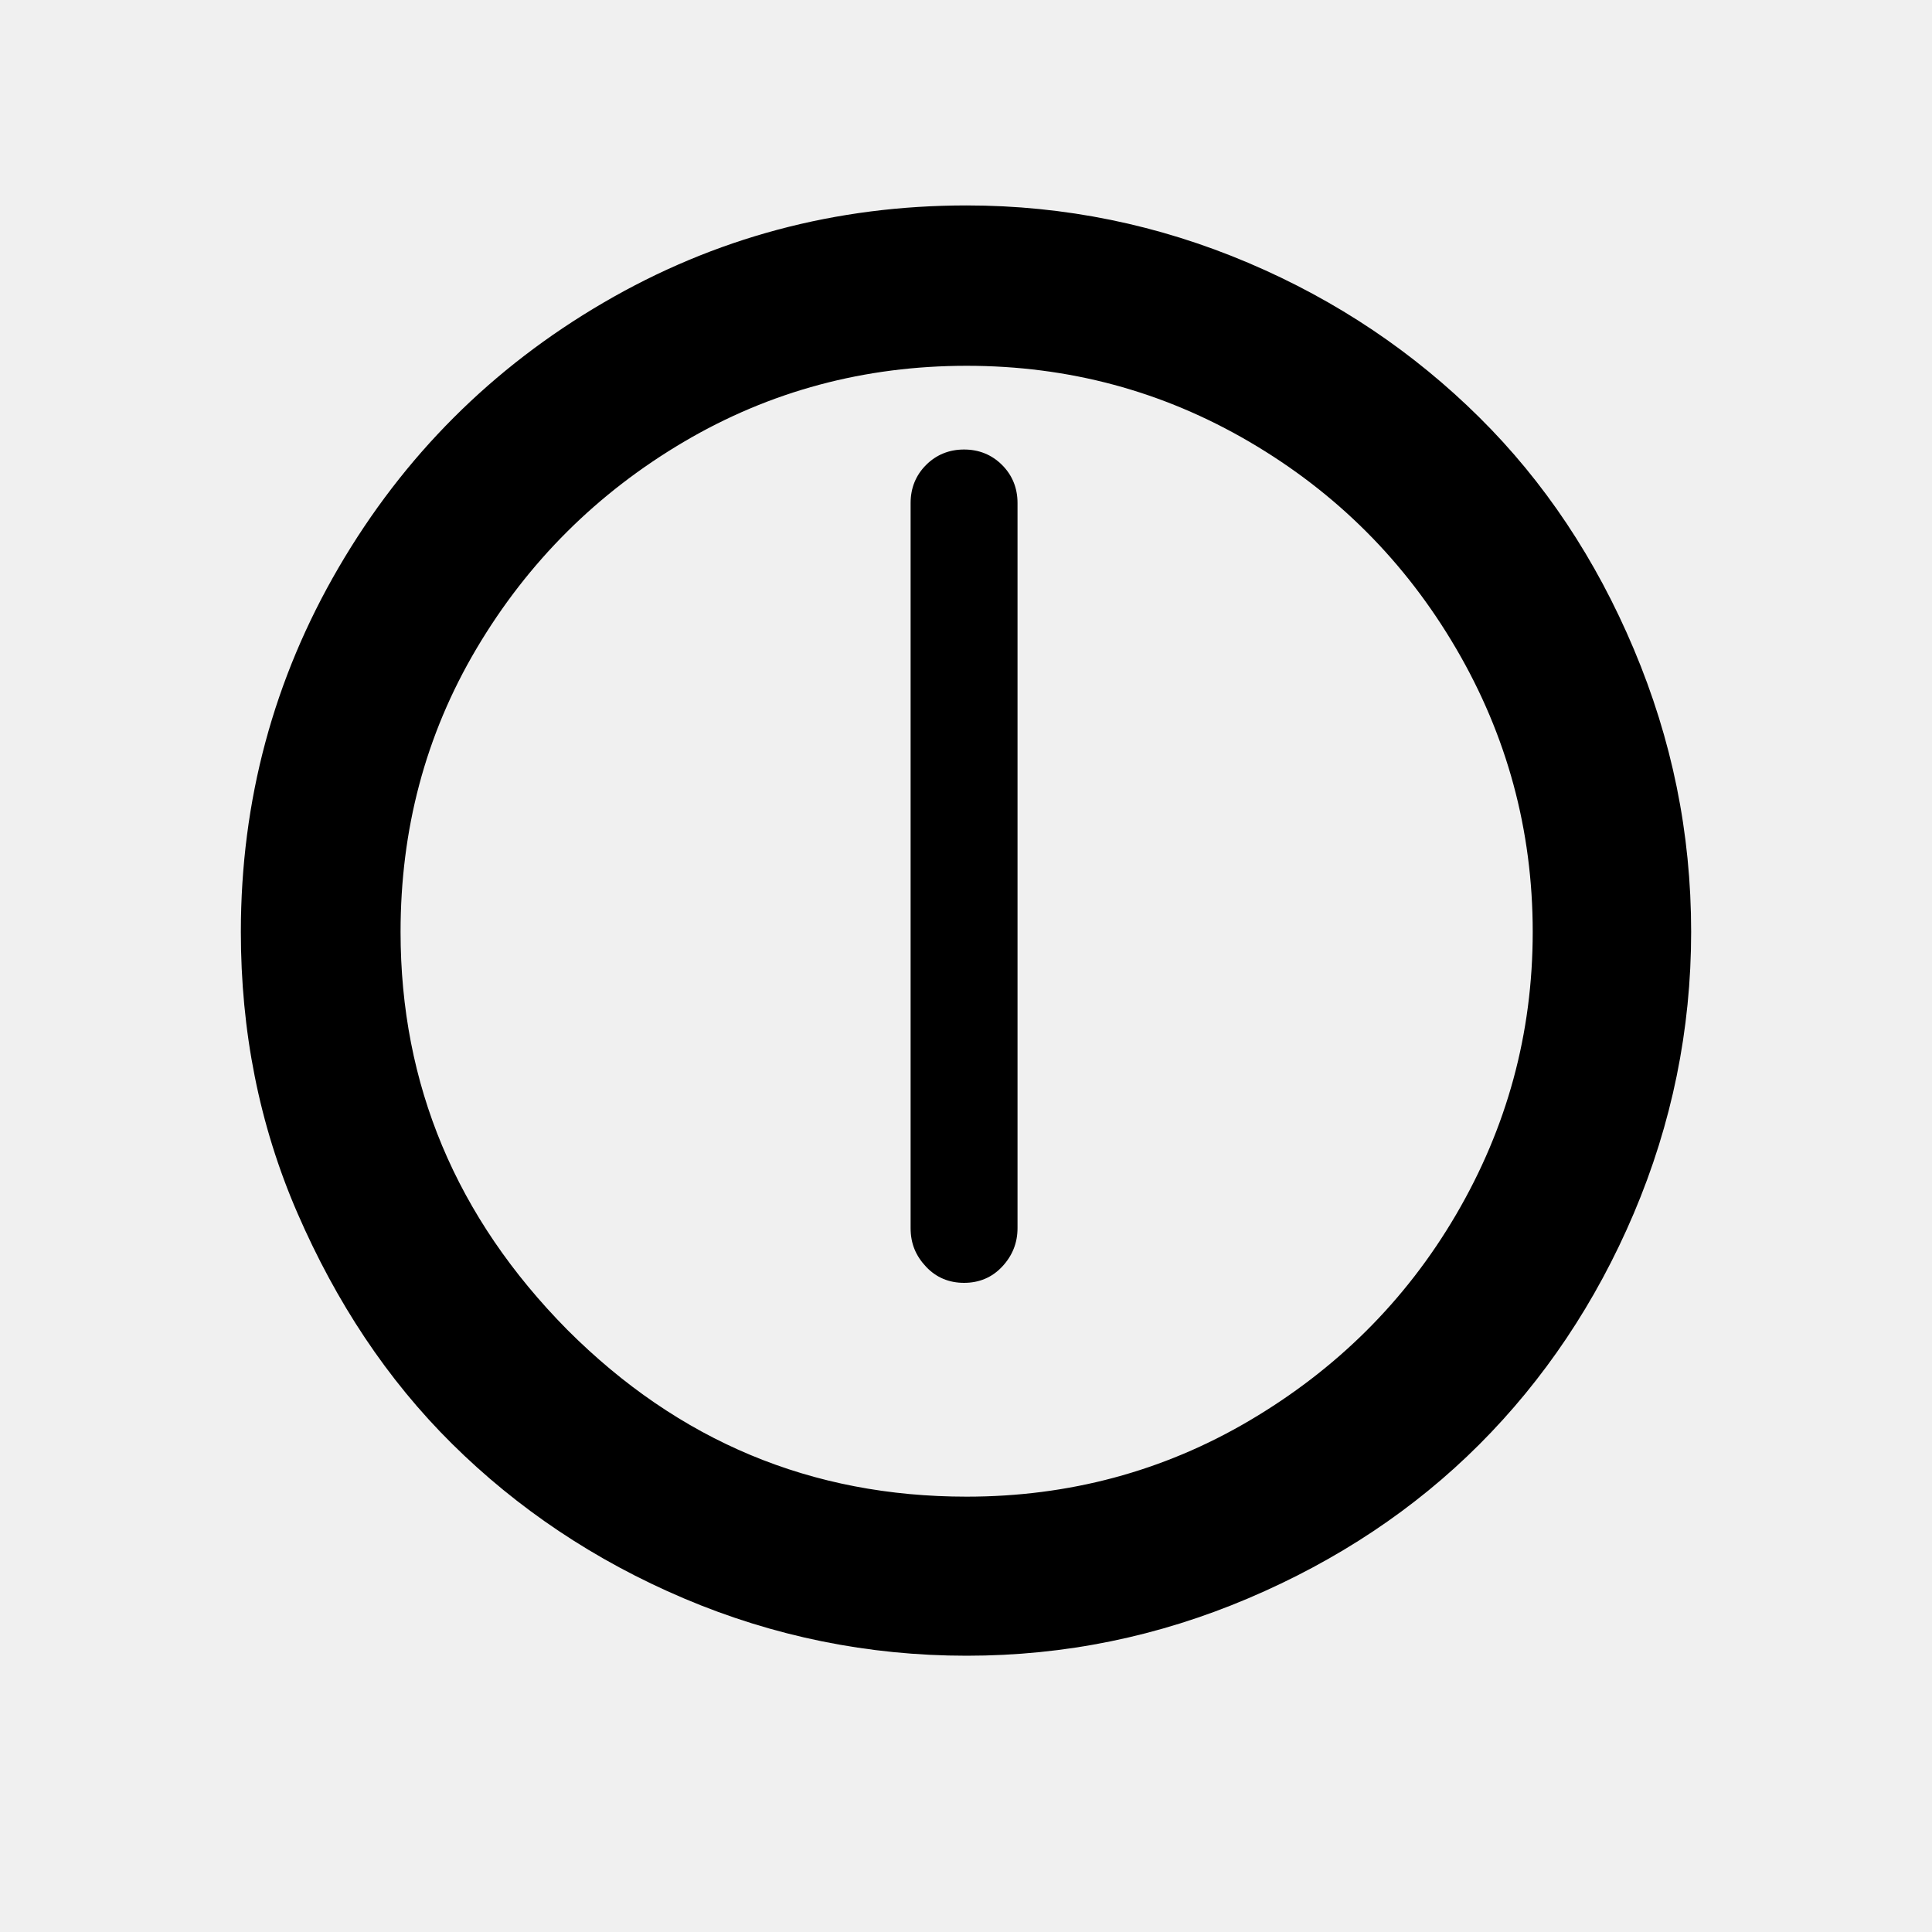
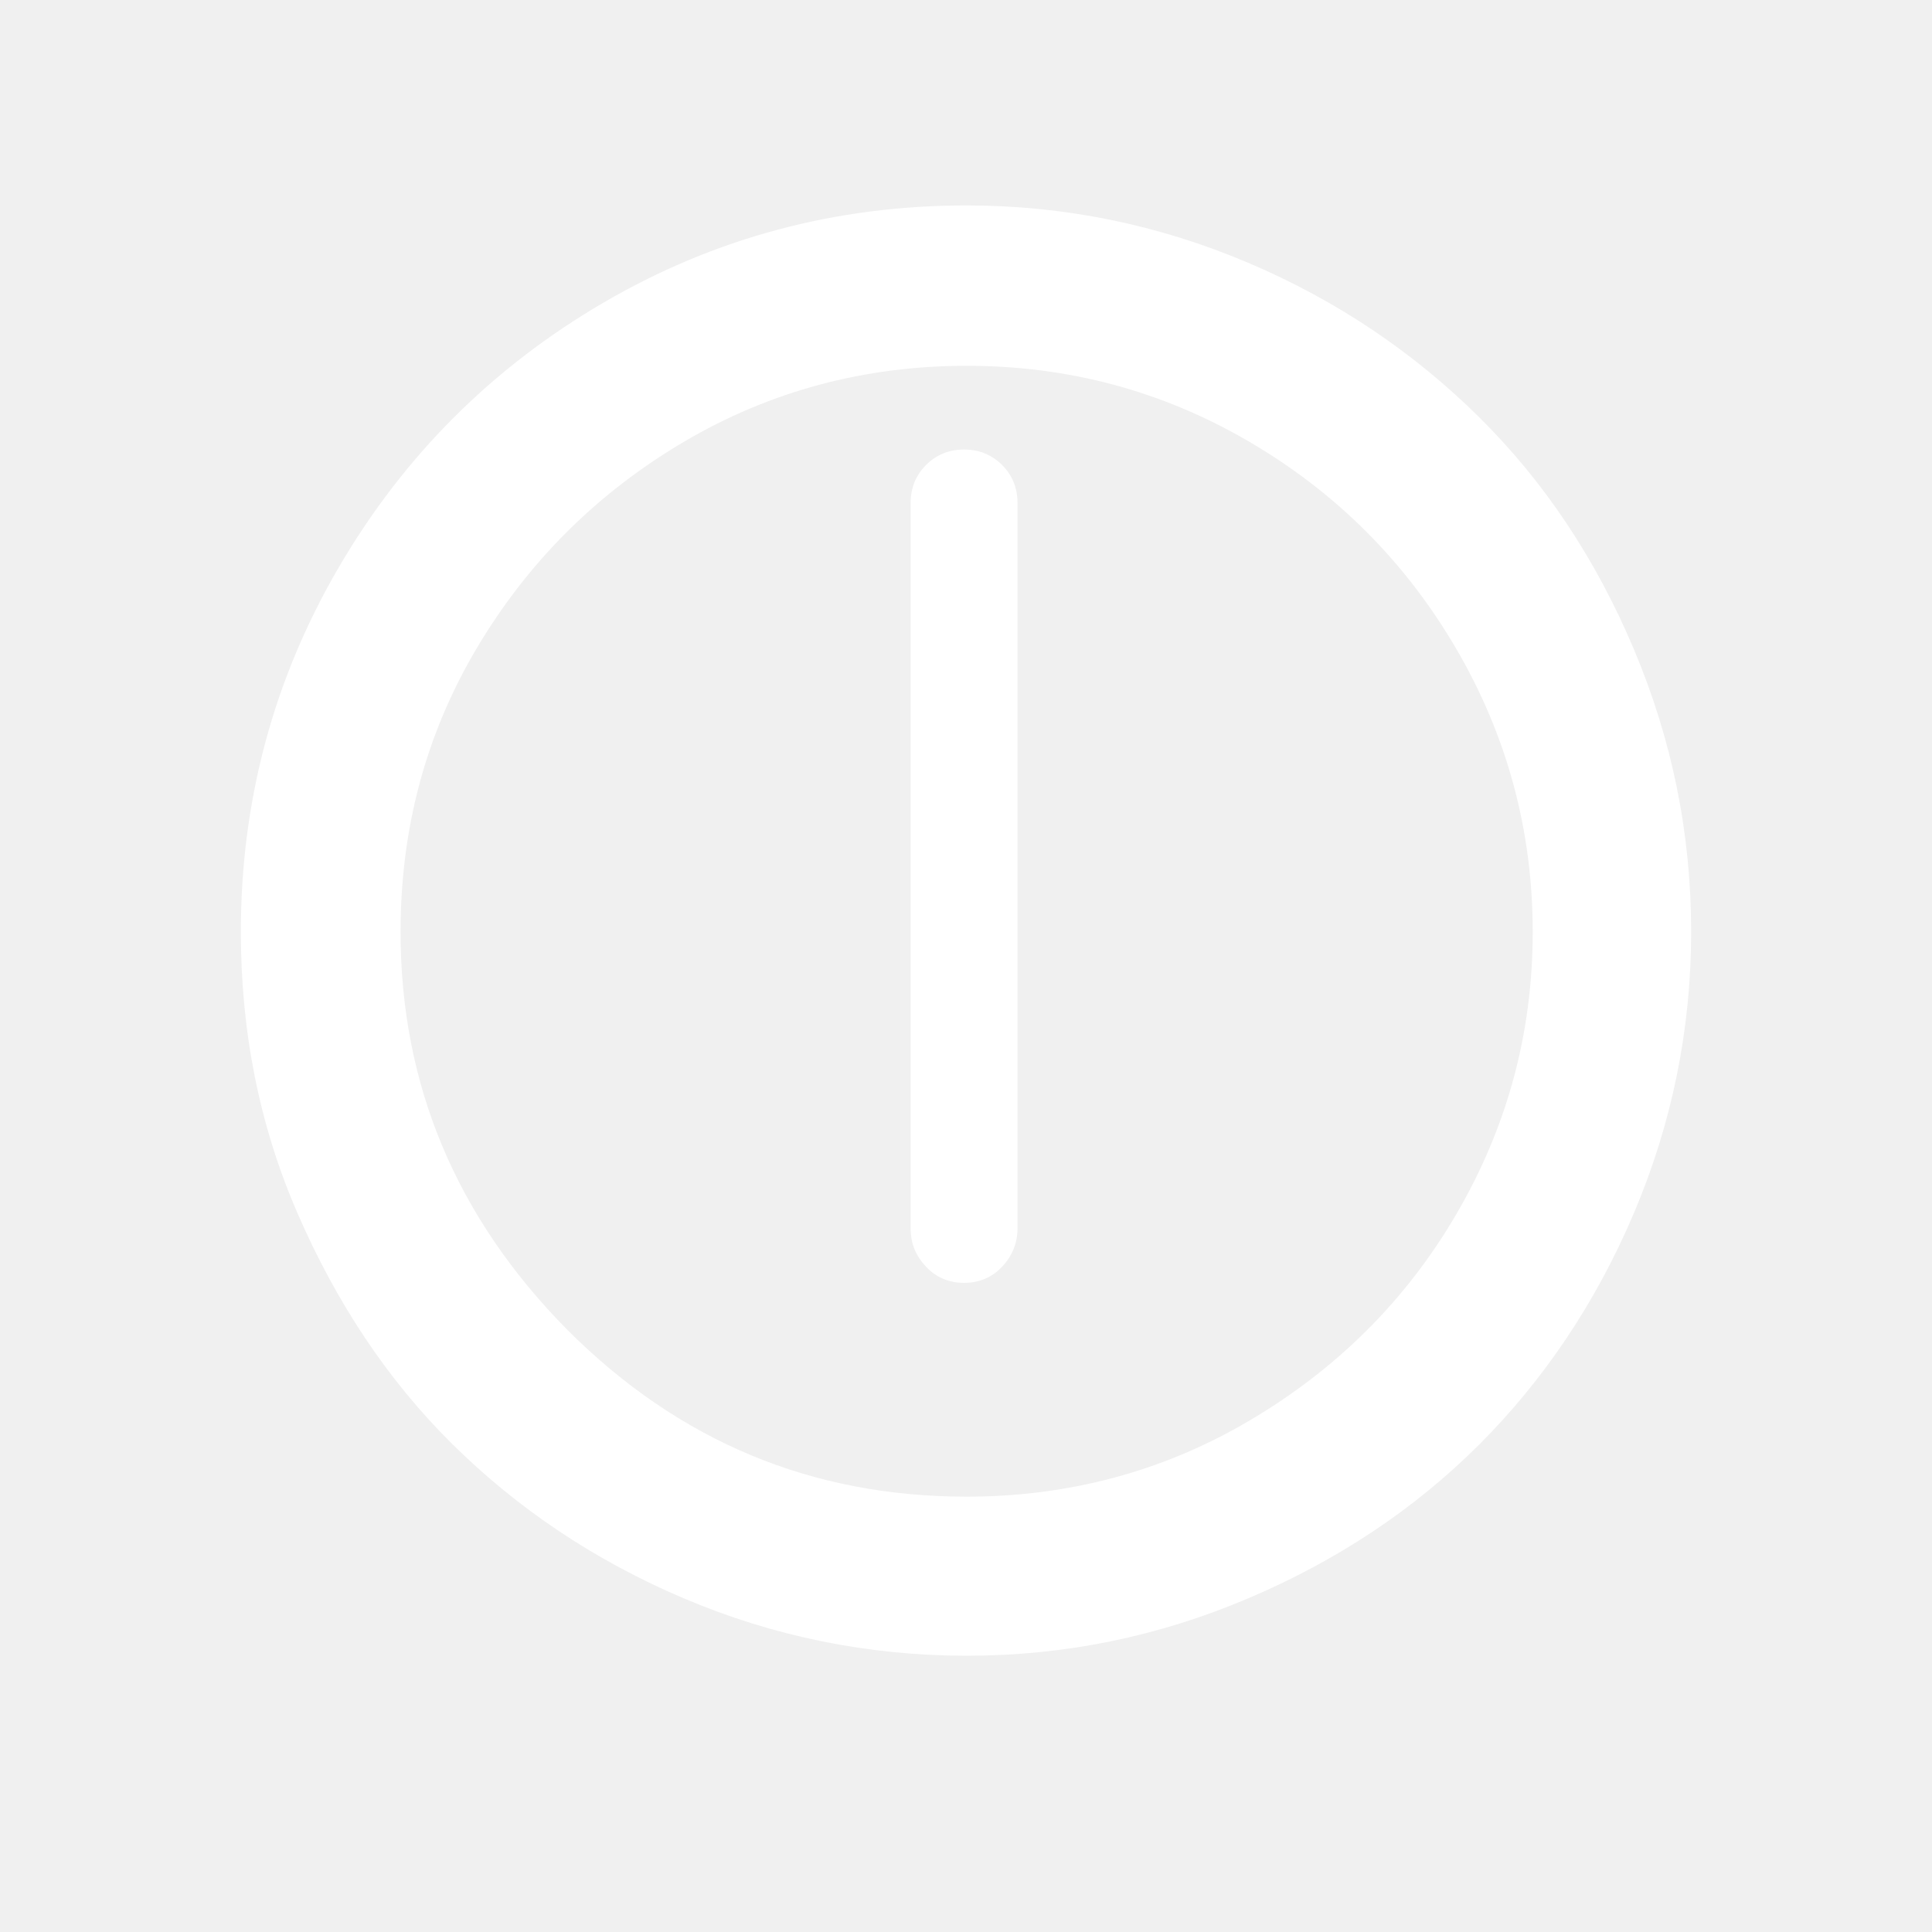
- <svg xmlns="http://www.w3.org/2000/svg" version="1.1" id="Layer_1" x="0px" y="0px" viewBox="0 0 30 30" style="enable-background:new 0 0 30 30;" xml:space="preserve">
+ <svg xmlns="http://www.w3.org/2000/svg" version="1.1" id="Layer_1" x="0px" y="0px" viewBox="0 0 30 30" fill="#fff" style="enable-background:new 0 0 30 30;" xml:space="preserve">
  <path d="M3.74,14.47c0-2.04,0.51-3.93,1.52-5.66s2.38-3.1,4.11-4.11s3.61-1.51,5.64-1.51c1.52,0,2.98,0.3,4.37,0.89  s2.58,1.4,3.59,2.4s1.81,2.2,2.4,3.6s0.89,2.85,0.89,4.39c0,1.52-0.3,2.98-0.89,4.37s-1.4,2.59-2.4,3.59s-2.2,1.8-3.59,2.39  s-2.84,0.89-4.37,0.89c-1.53,0-3-0.3-4.39-0.89s-2.59-1.4-3.6-2.4s-1.8-2.2-2.4-3.58S3.74,16,3.74,14.47z M6.22,14.47  c0,2.37,0.86,4.43,2.59,6.18c1.73,1.73,3.79,2.59,6.2,2.59c1.58,0,3.05-0.39,4.39-1.18s2.42-1.85,3.21-3.2s1.19-2.81,1.19-4.39  s-0.4-3.05-1.19-4.4s-1.86-2.42-3.21-3.21s-2.81-1.18-4.39-1.18s-3.05,0.39-4.39,1.18S8.2,8.72,7.4,10.07S6.22,12.89,6.22,14.47z   M14.14,19.07V7.81c0-0.23,0.08-0.43,0.24-0.59s0.36-0.24,0.59-0.24s0.43,0.08,0.59,0.24s0.24,0.36,0.24,0.59v11.26  c0,0.23-0.08,0.43-0.24,0.6s-0.36,0.25-0.59,0.25s-0.43-0.08-0.59-0.25S14.14,19.31,14.14,19.07z" />
</svg>
